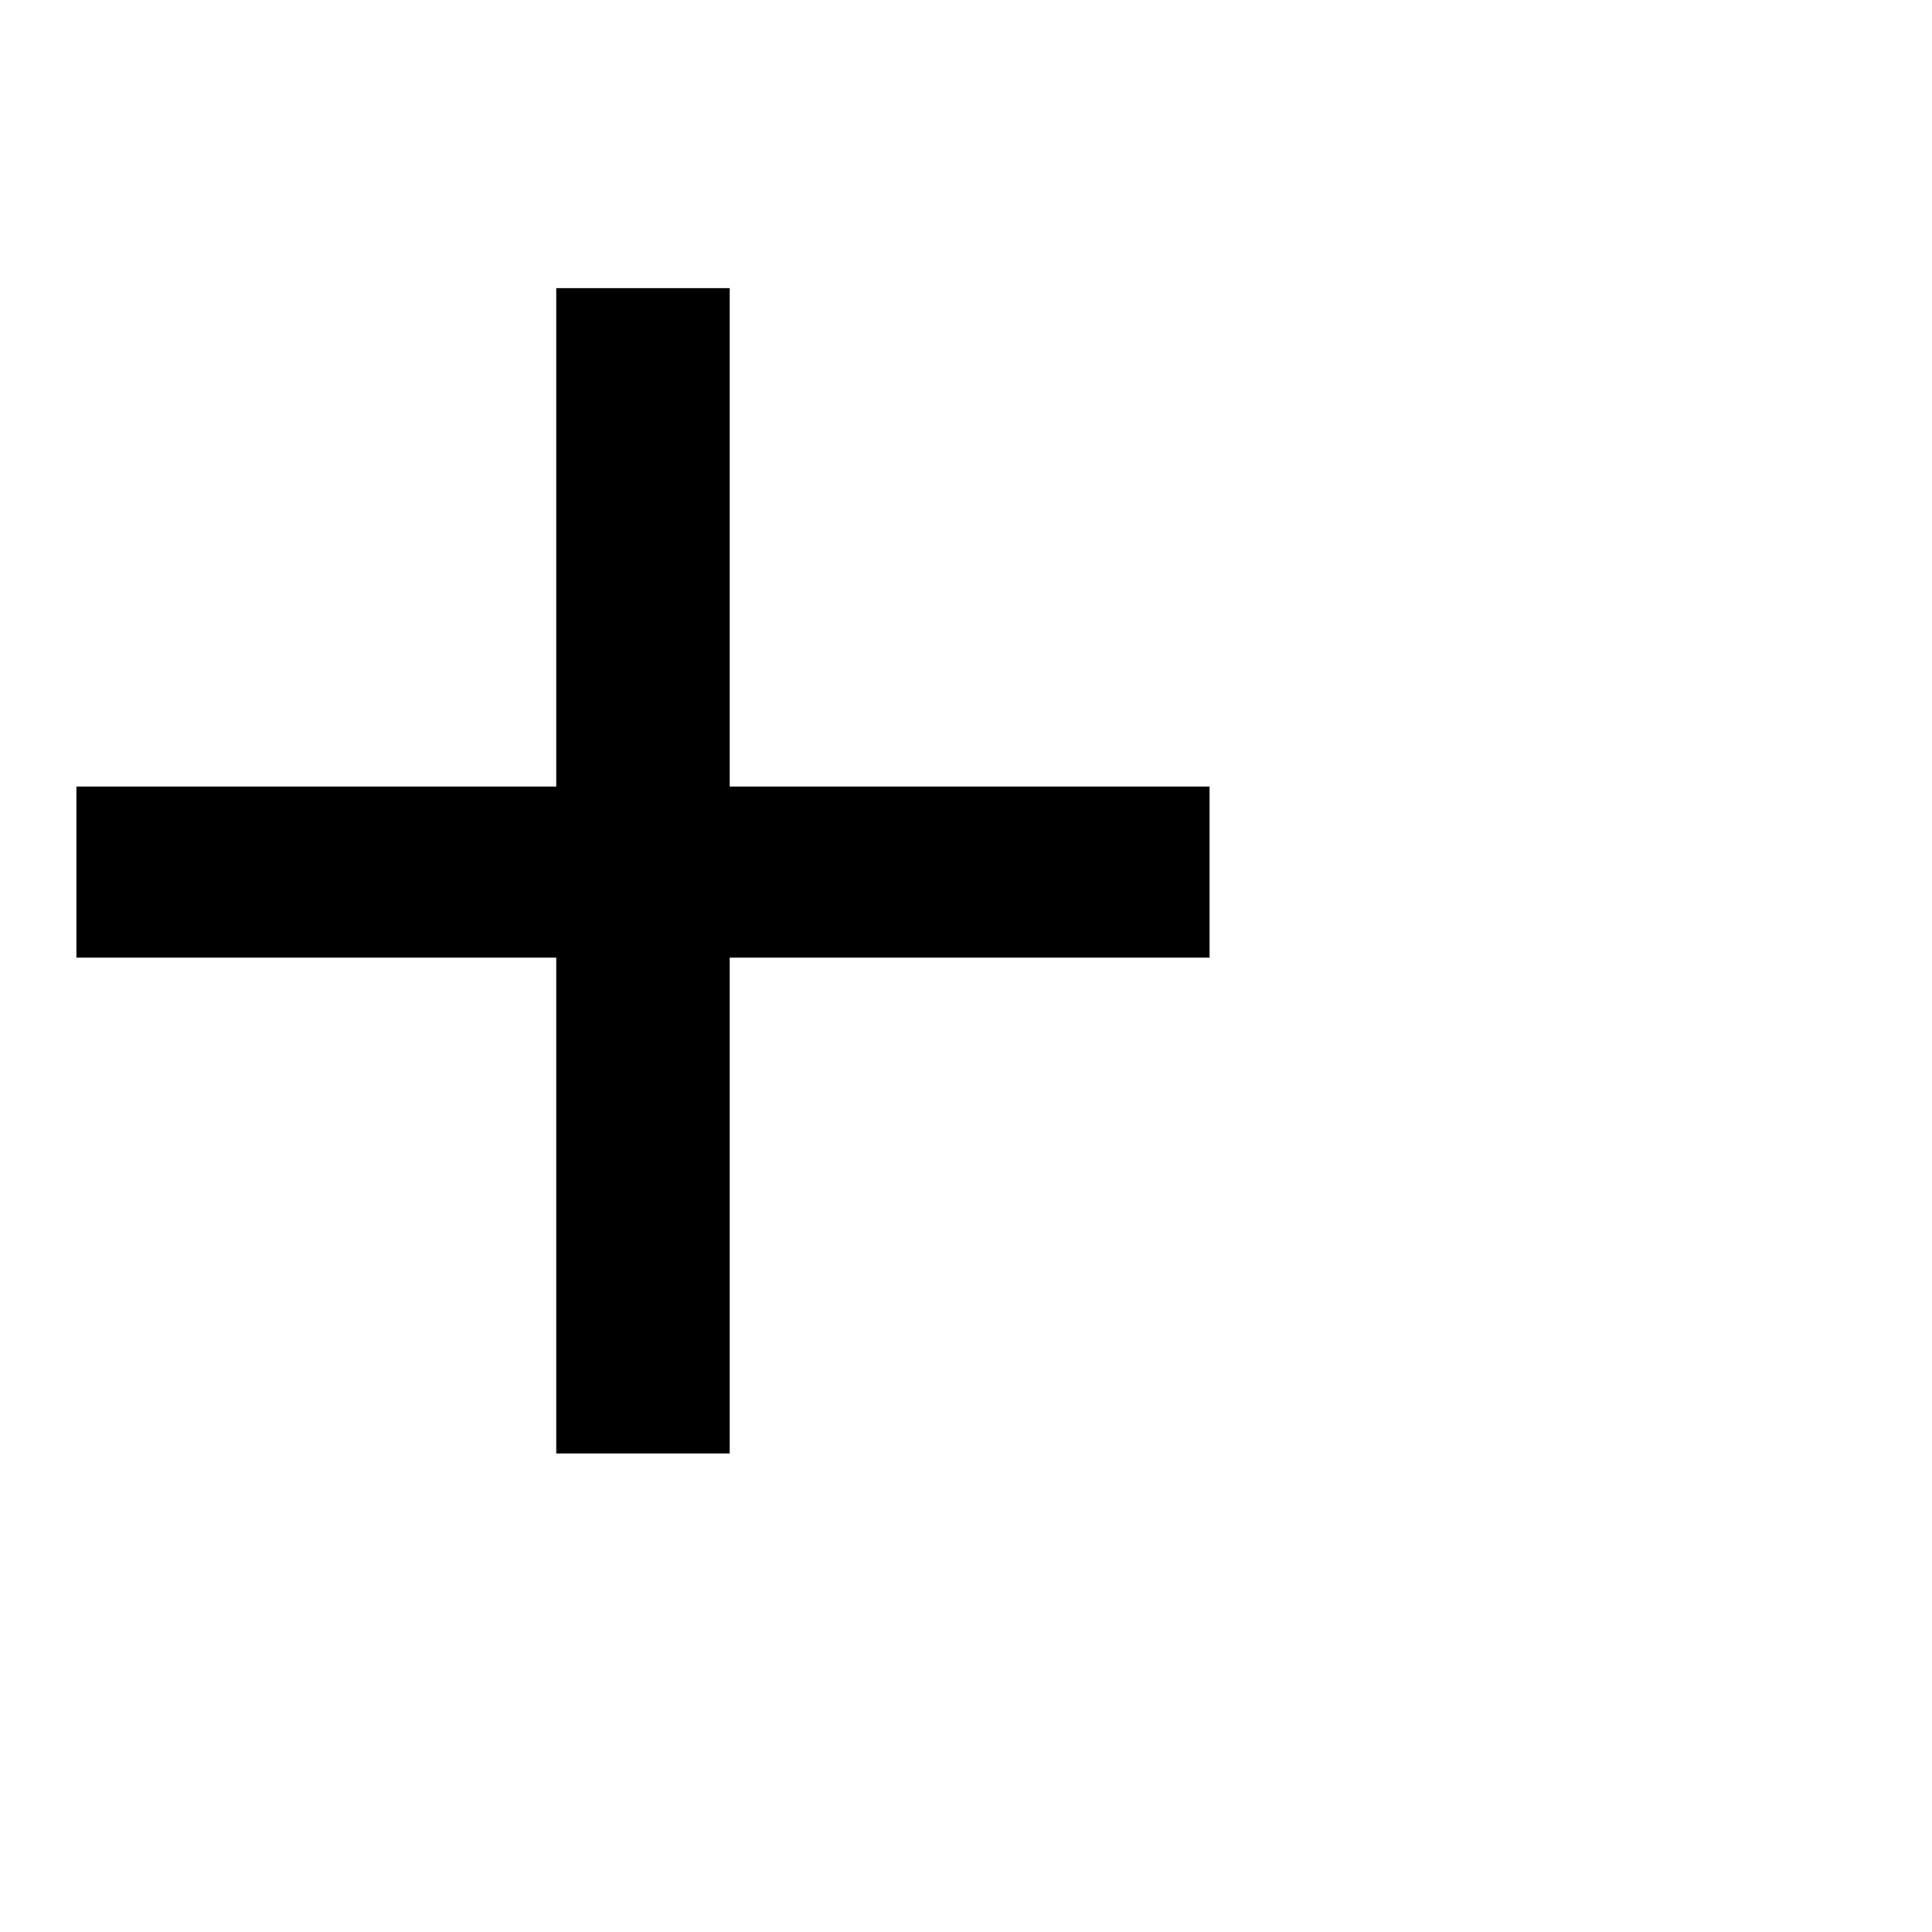
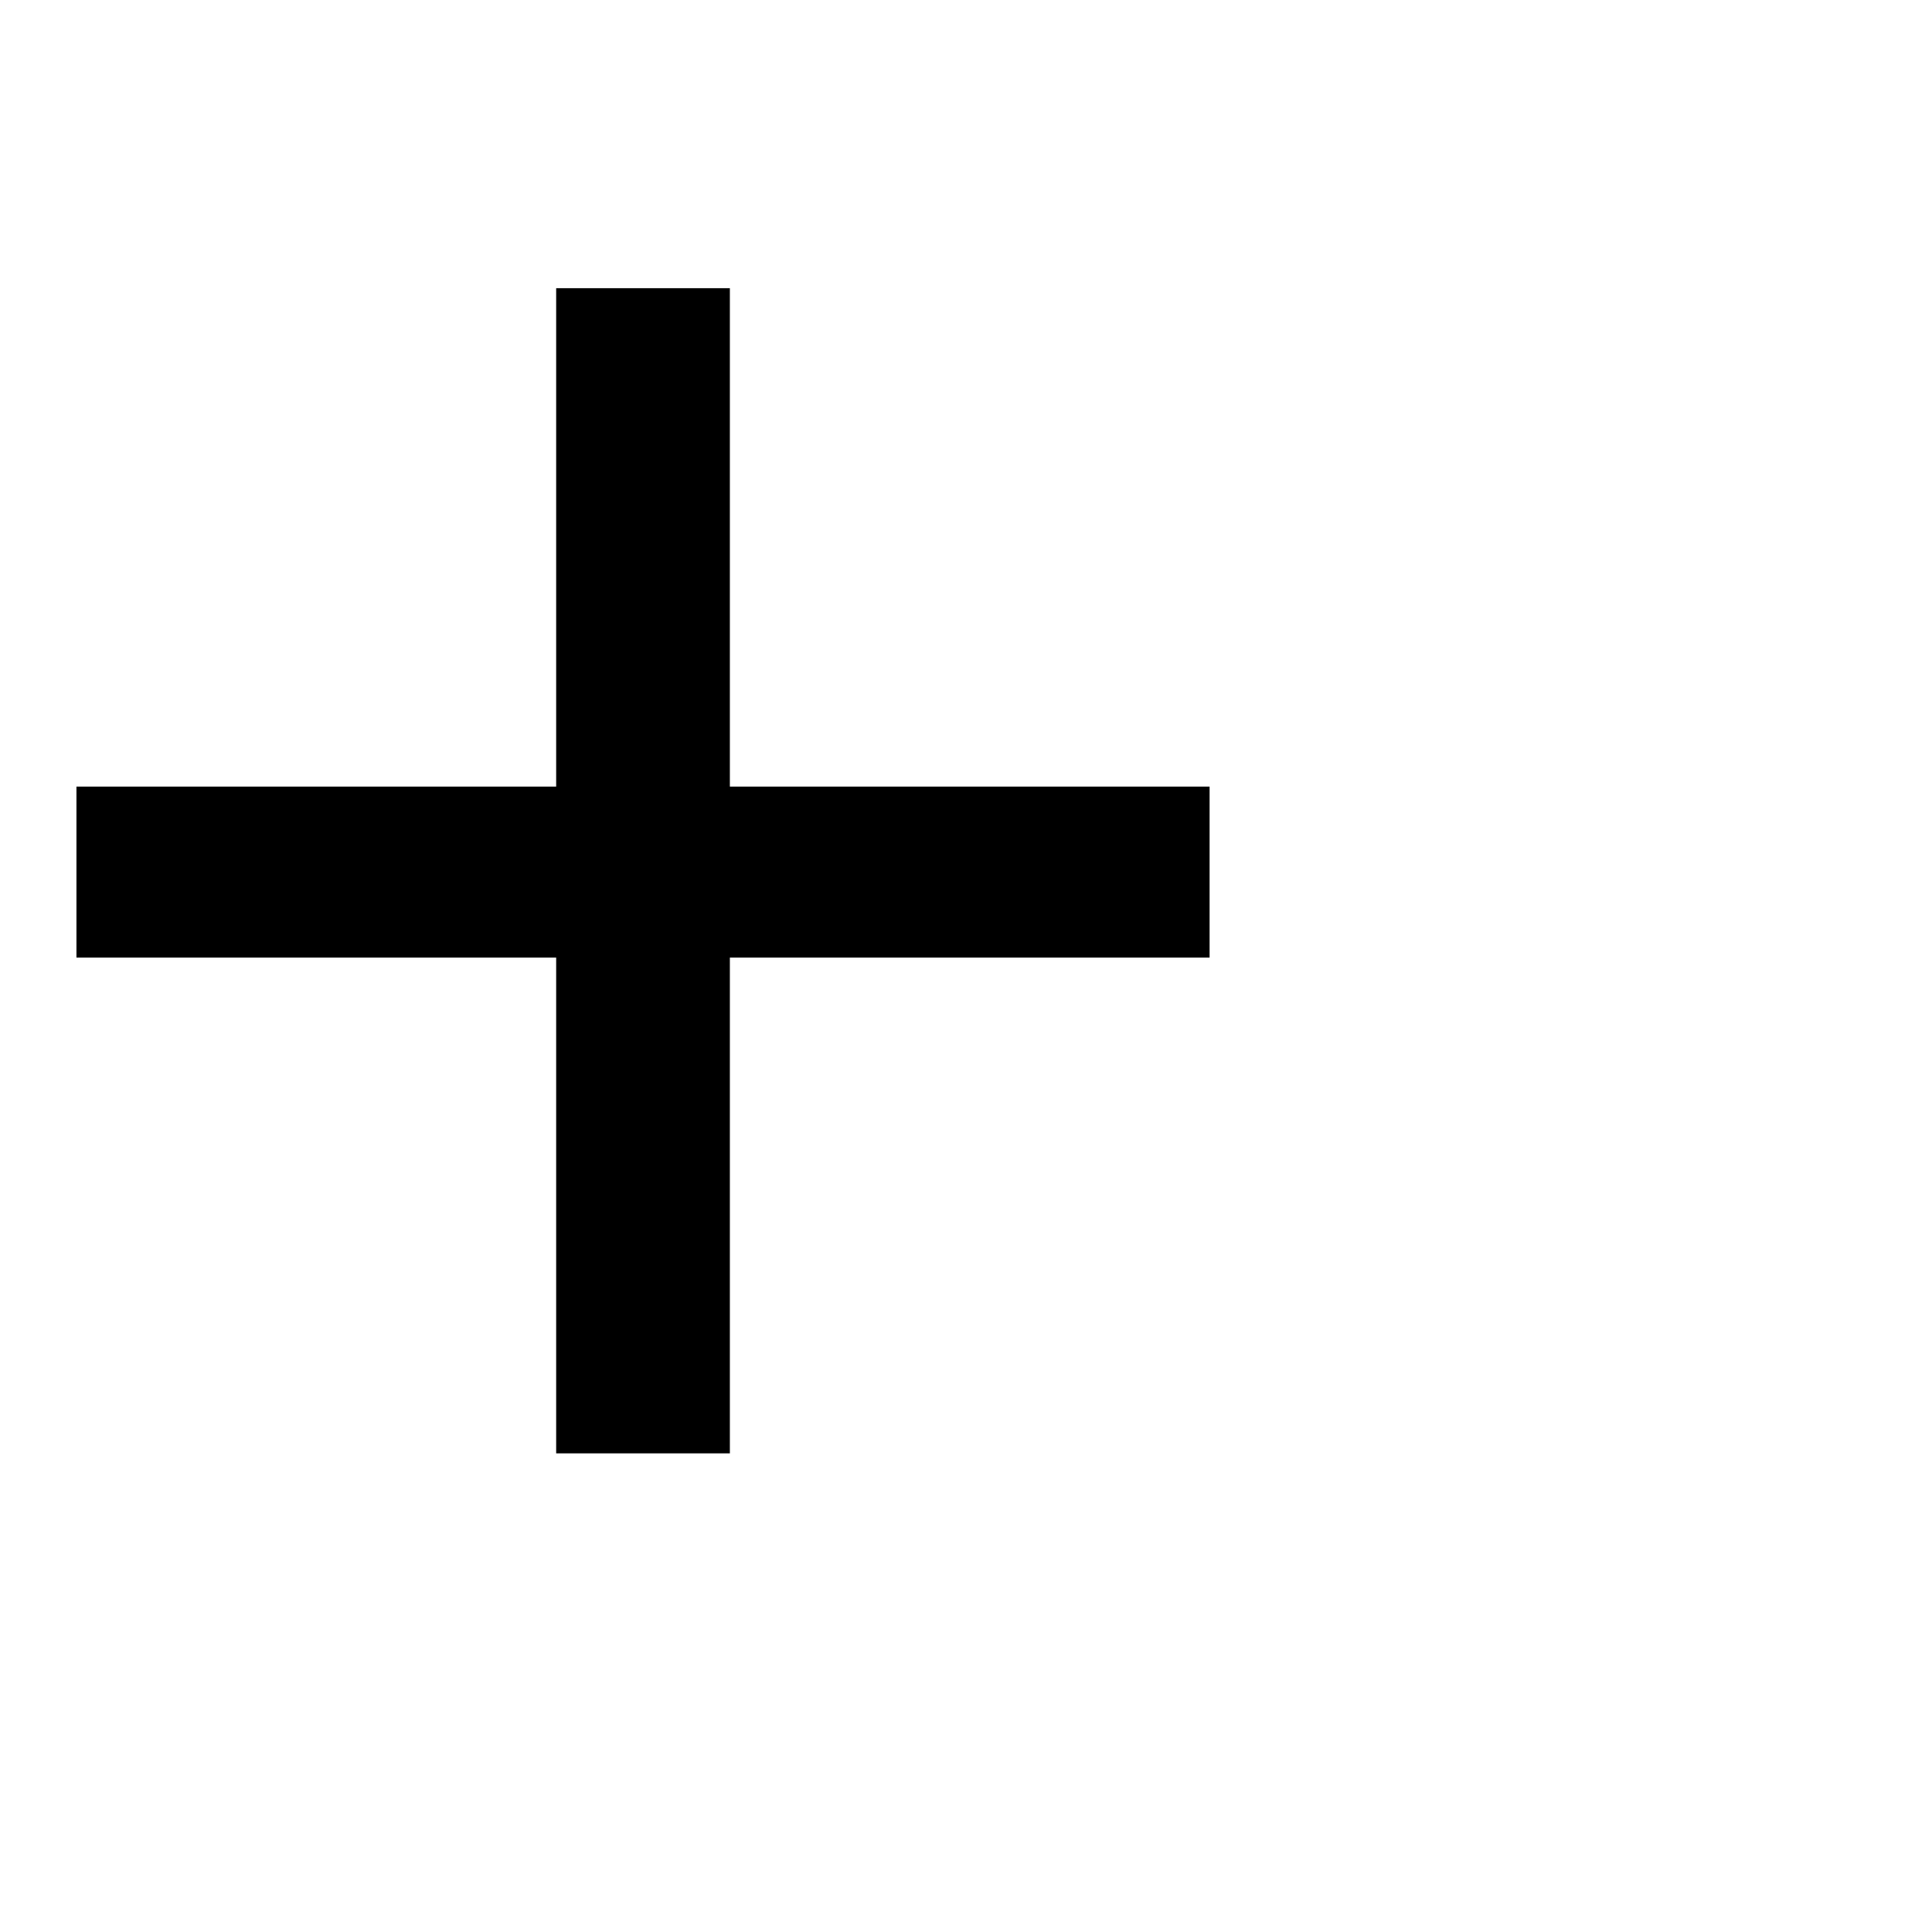
- <svg xmlns="http://www.w3.org/2000/svg" width="128" height="128" id="svg2" version="1.1">
+ <svg xmlns="http://www.w3.org/2000/svg" width="136.533" height="136.533" id="svg2" version="1.1">
  <defs id="defs4" />
-   <g id="layer1" transform="translate(0,-924.3622)">
-     <text xml:space="preserve" style="font-size:159.626px;font-style:normal;font-weight:normal;line-height:125%;letter-spacing:0px;word-spacing:0px;fill:#000000;fill-opacity:1;stroke:none;font-family:Sans" x="-2.924" y="1039.172" id="text2985" transform="scale(1.00078,0.9992209)">
-       <tspan id="tspan2987" x="-2.924" y="1039.172">+</tspan>
+   <g id="layer1" transform="translate(0,-985.9863)">
+     <text xml:space="preserve" style="font-style:normal;font-weight:normal;font-size:170.268px;line-height:125%;font-family:Sans;letter-spacing:0px;word-spacing:0px;fill:#000000;fill-opacity:1;stroke:none;stroke-width:1.067" x="-3.119" y="1108.45" id="text2985" transform="scale(1.00078,0.9992209)">
+       <tspan id="tspan2987" x="-3.119" y="1108.45" style="stroke-width:1.067">+</tspan>
    </text>
  </g>
</svg>
